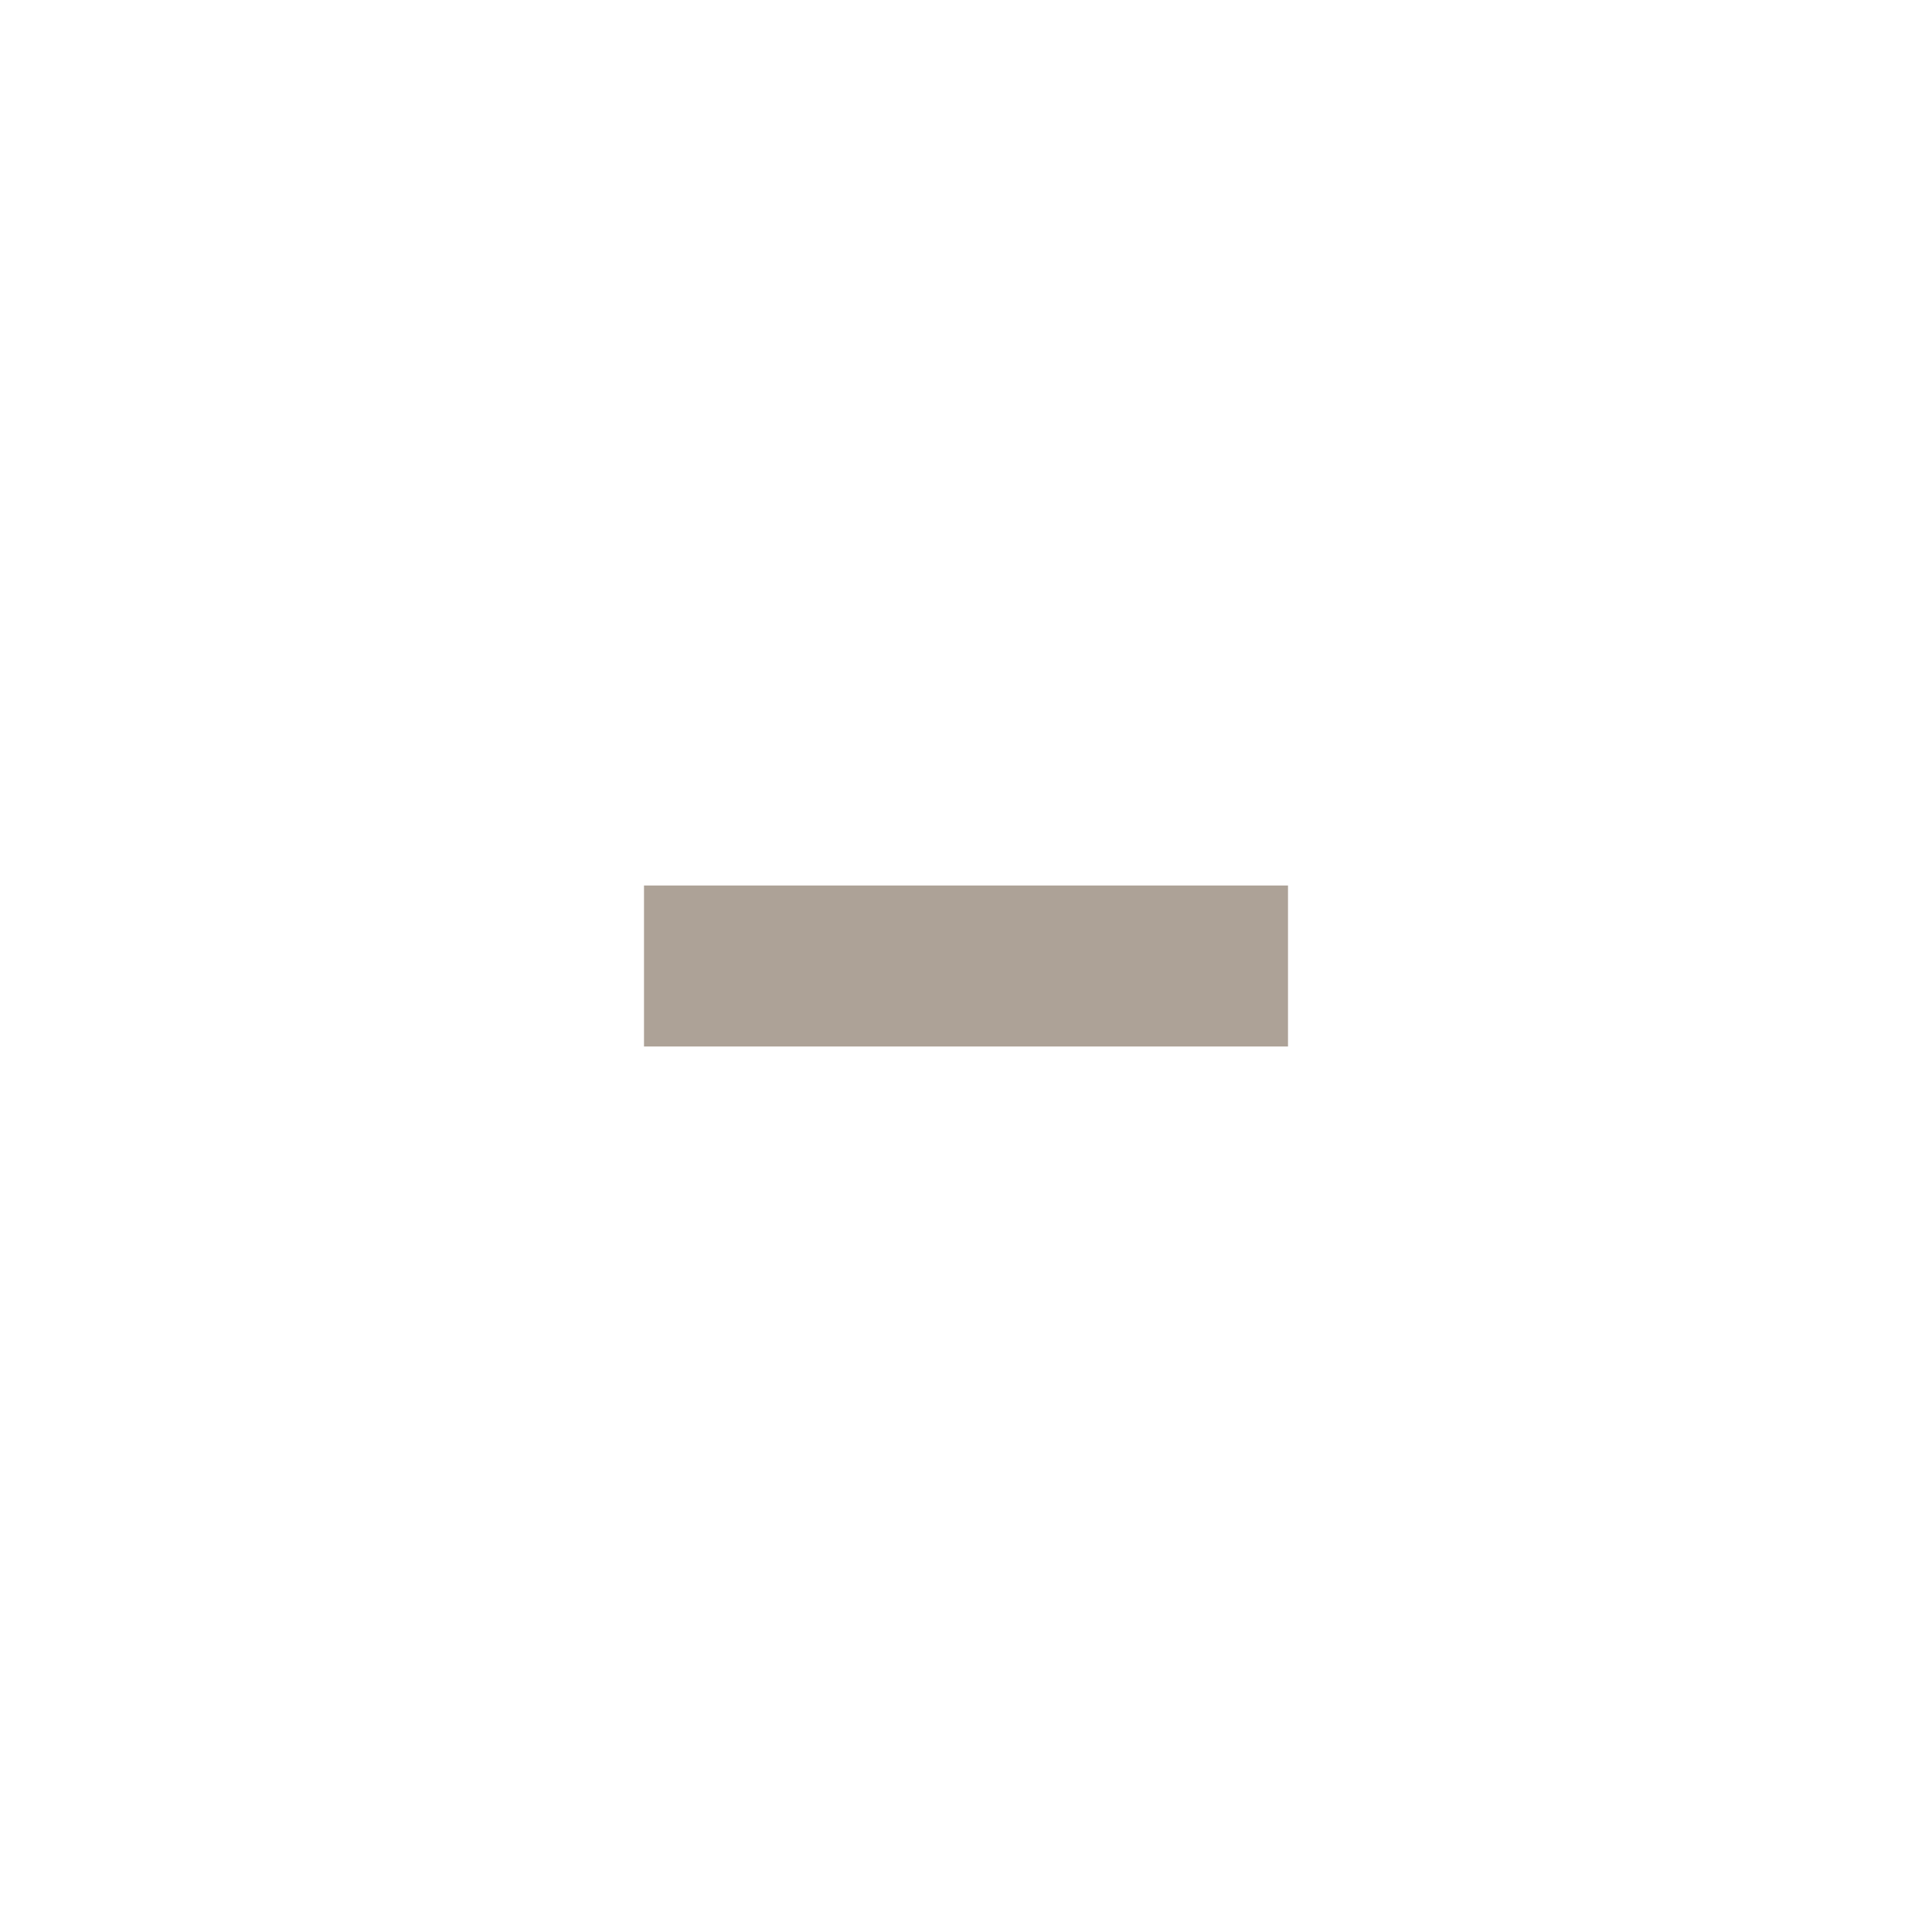
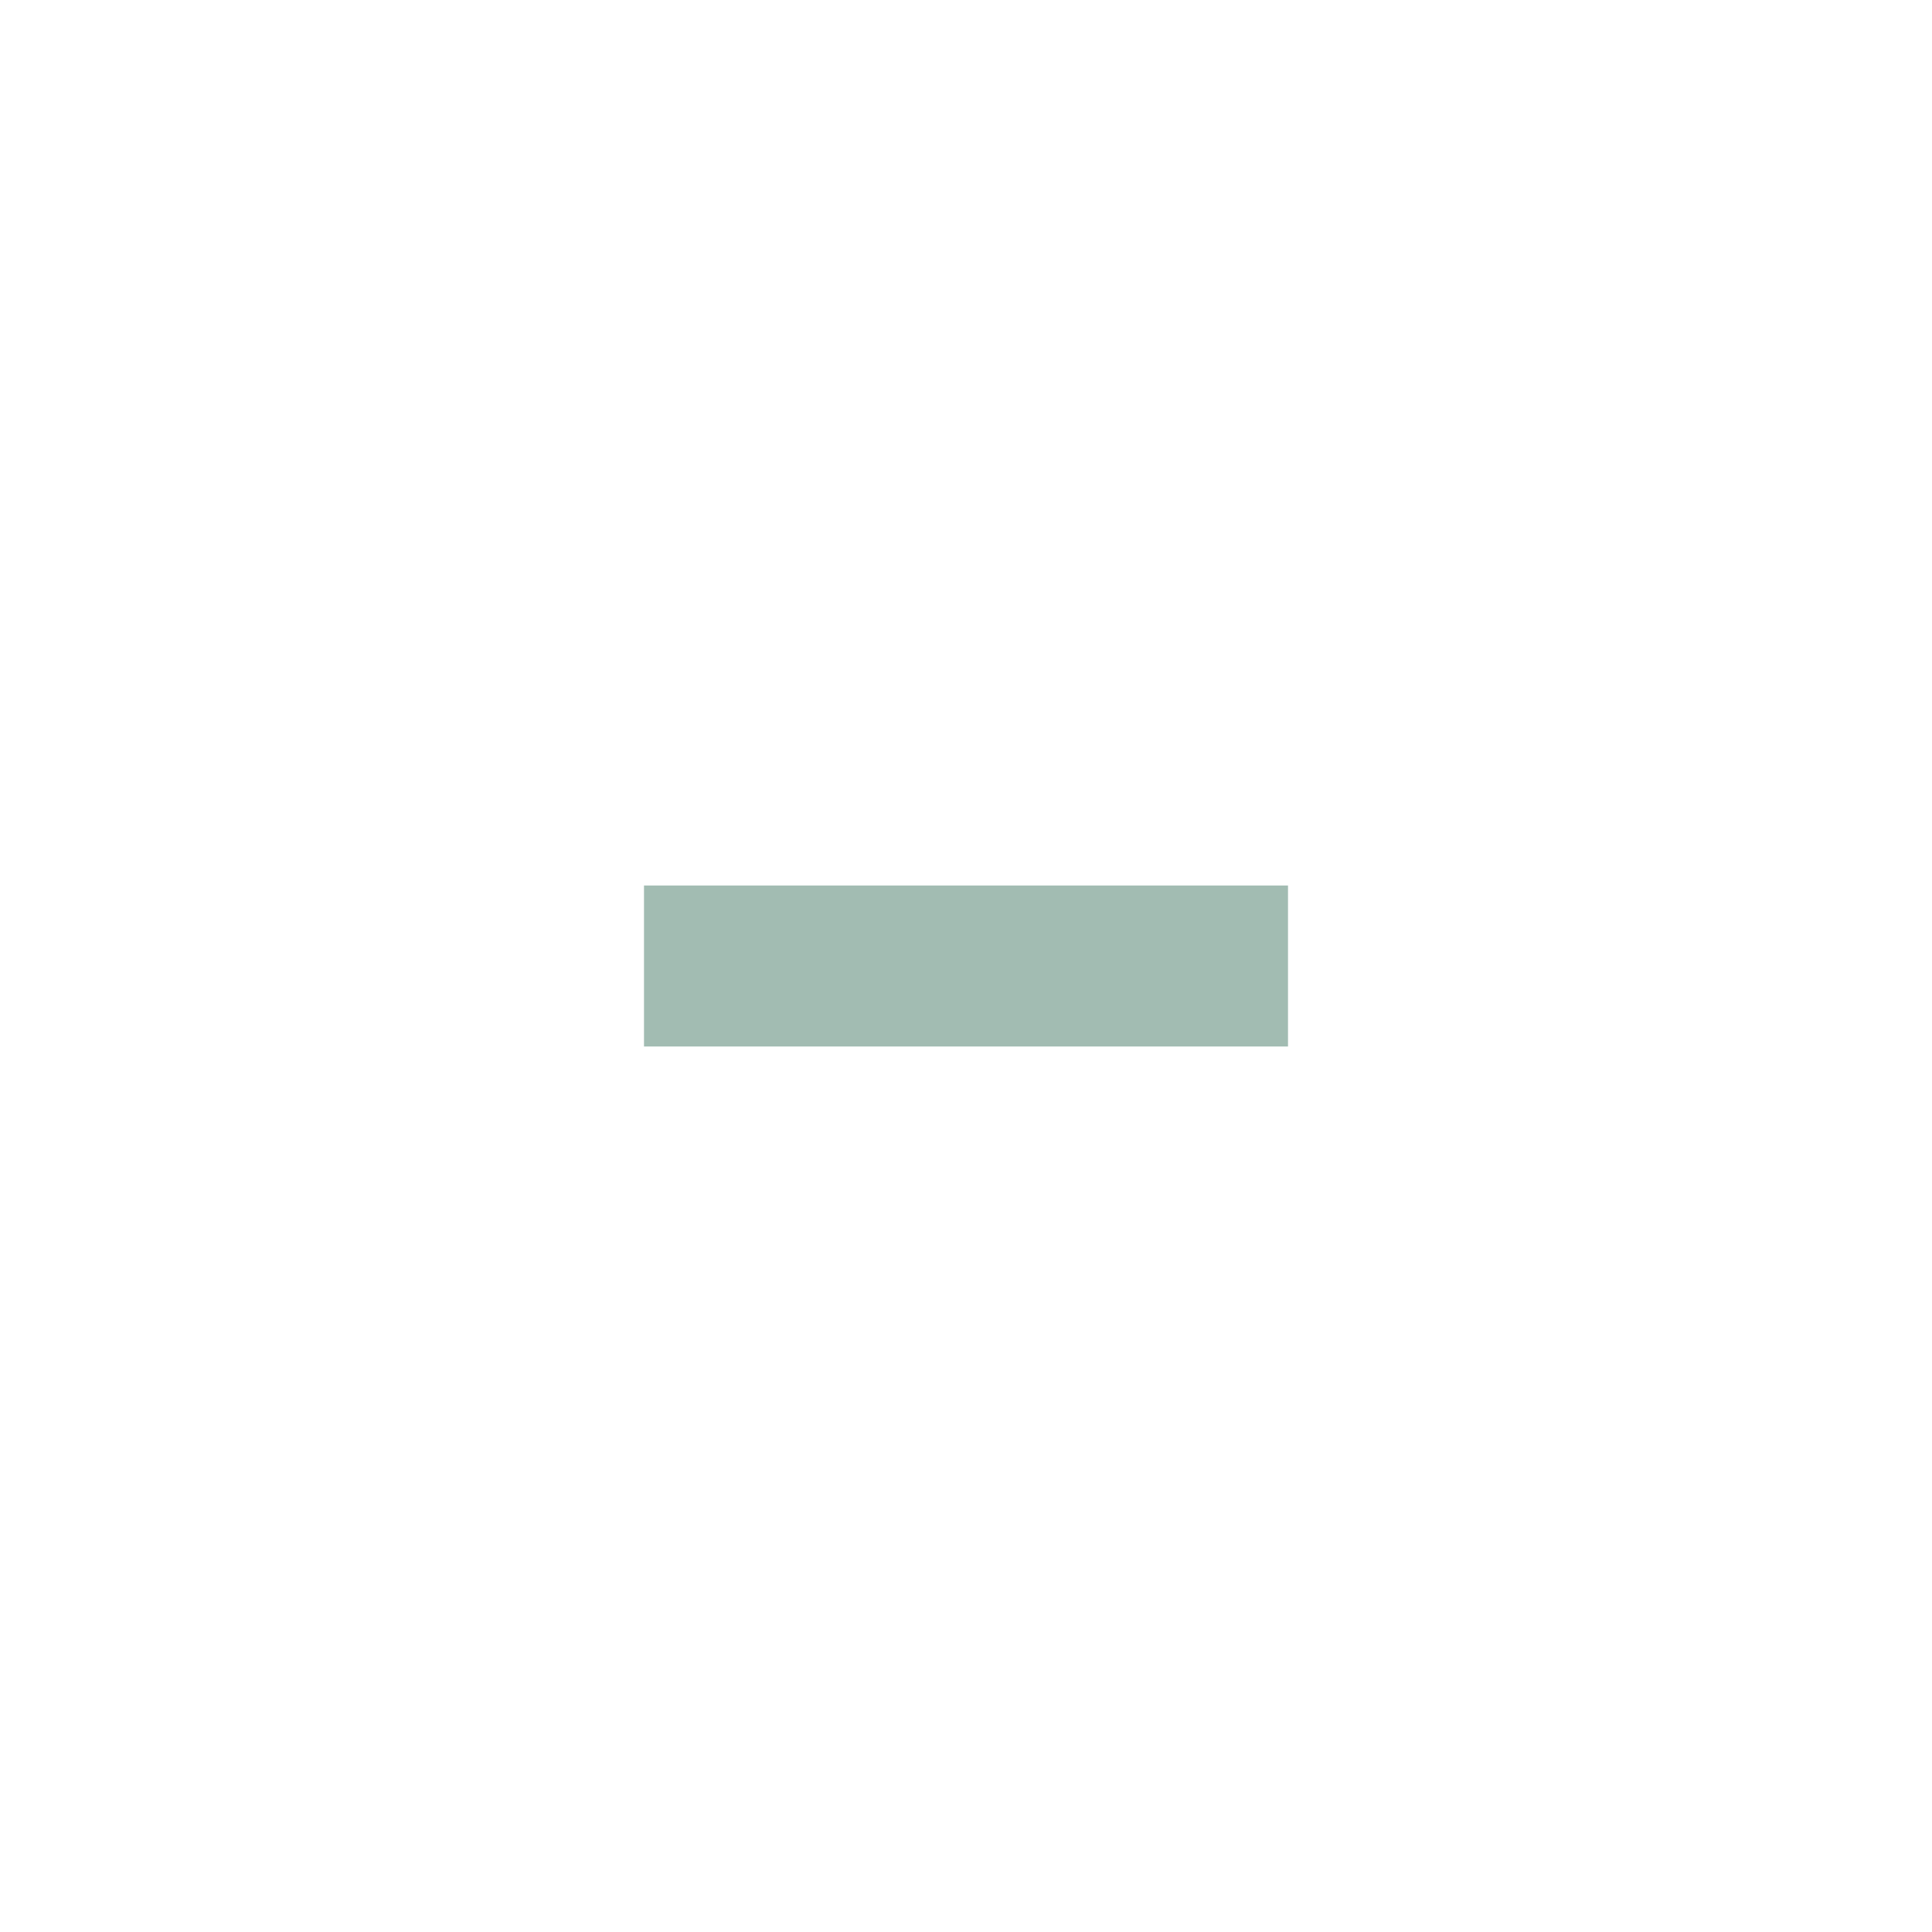
<svg xmlns="http://www.w3.org/2000/svg" version="1.1" x="0px" y="0px" width="24px" height="24px" viewBox="0 0 24 24" xml:space="preserve">
-   <rect x="8" y="11" fill="#928374" opacity="0.75" width="8" height="2" />
+   <rect x="8" y="11" fill="#83a598" opacity="0.75" width="8" height="2" />
</svg>
